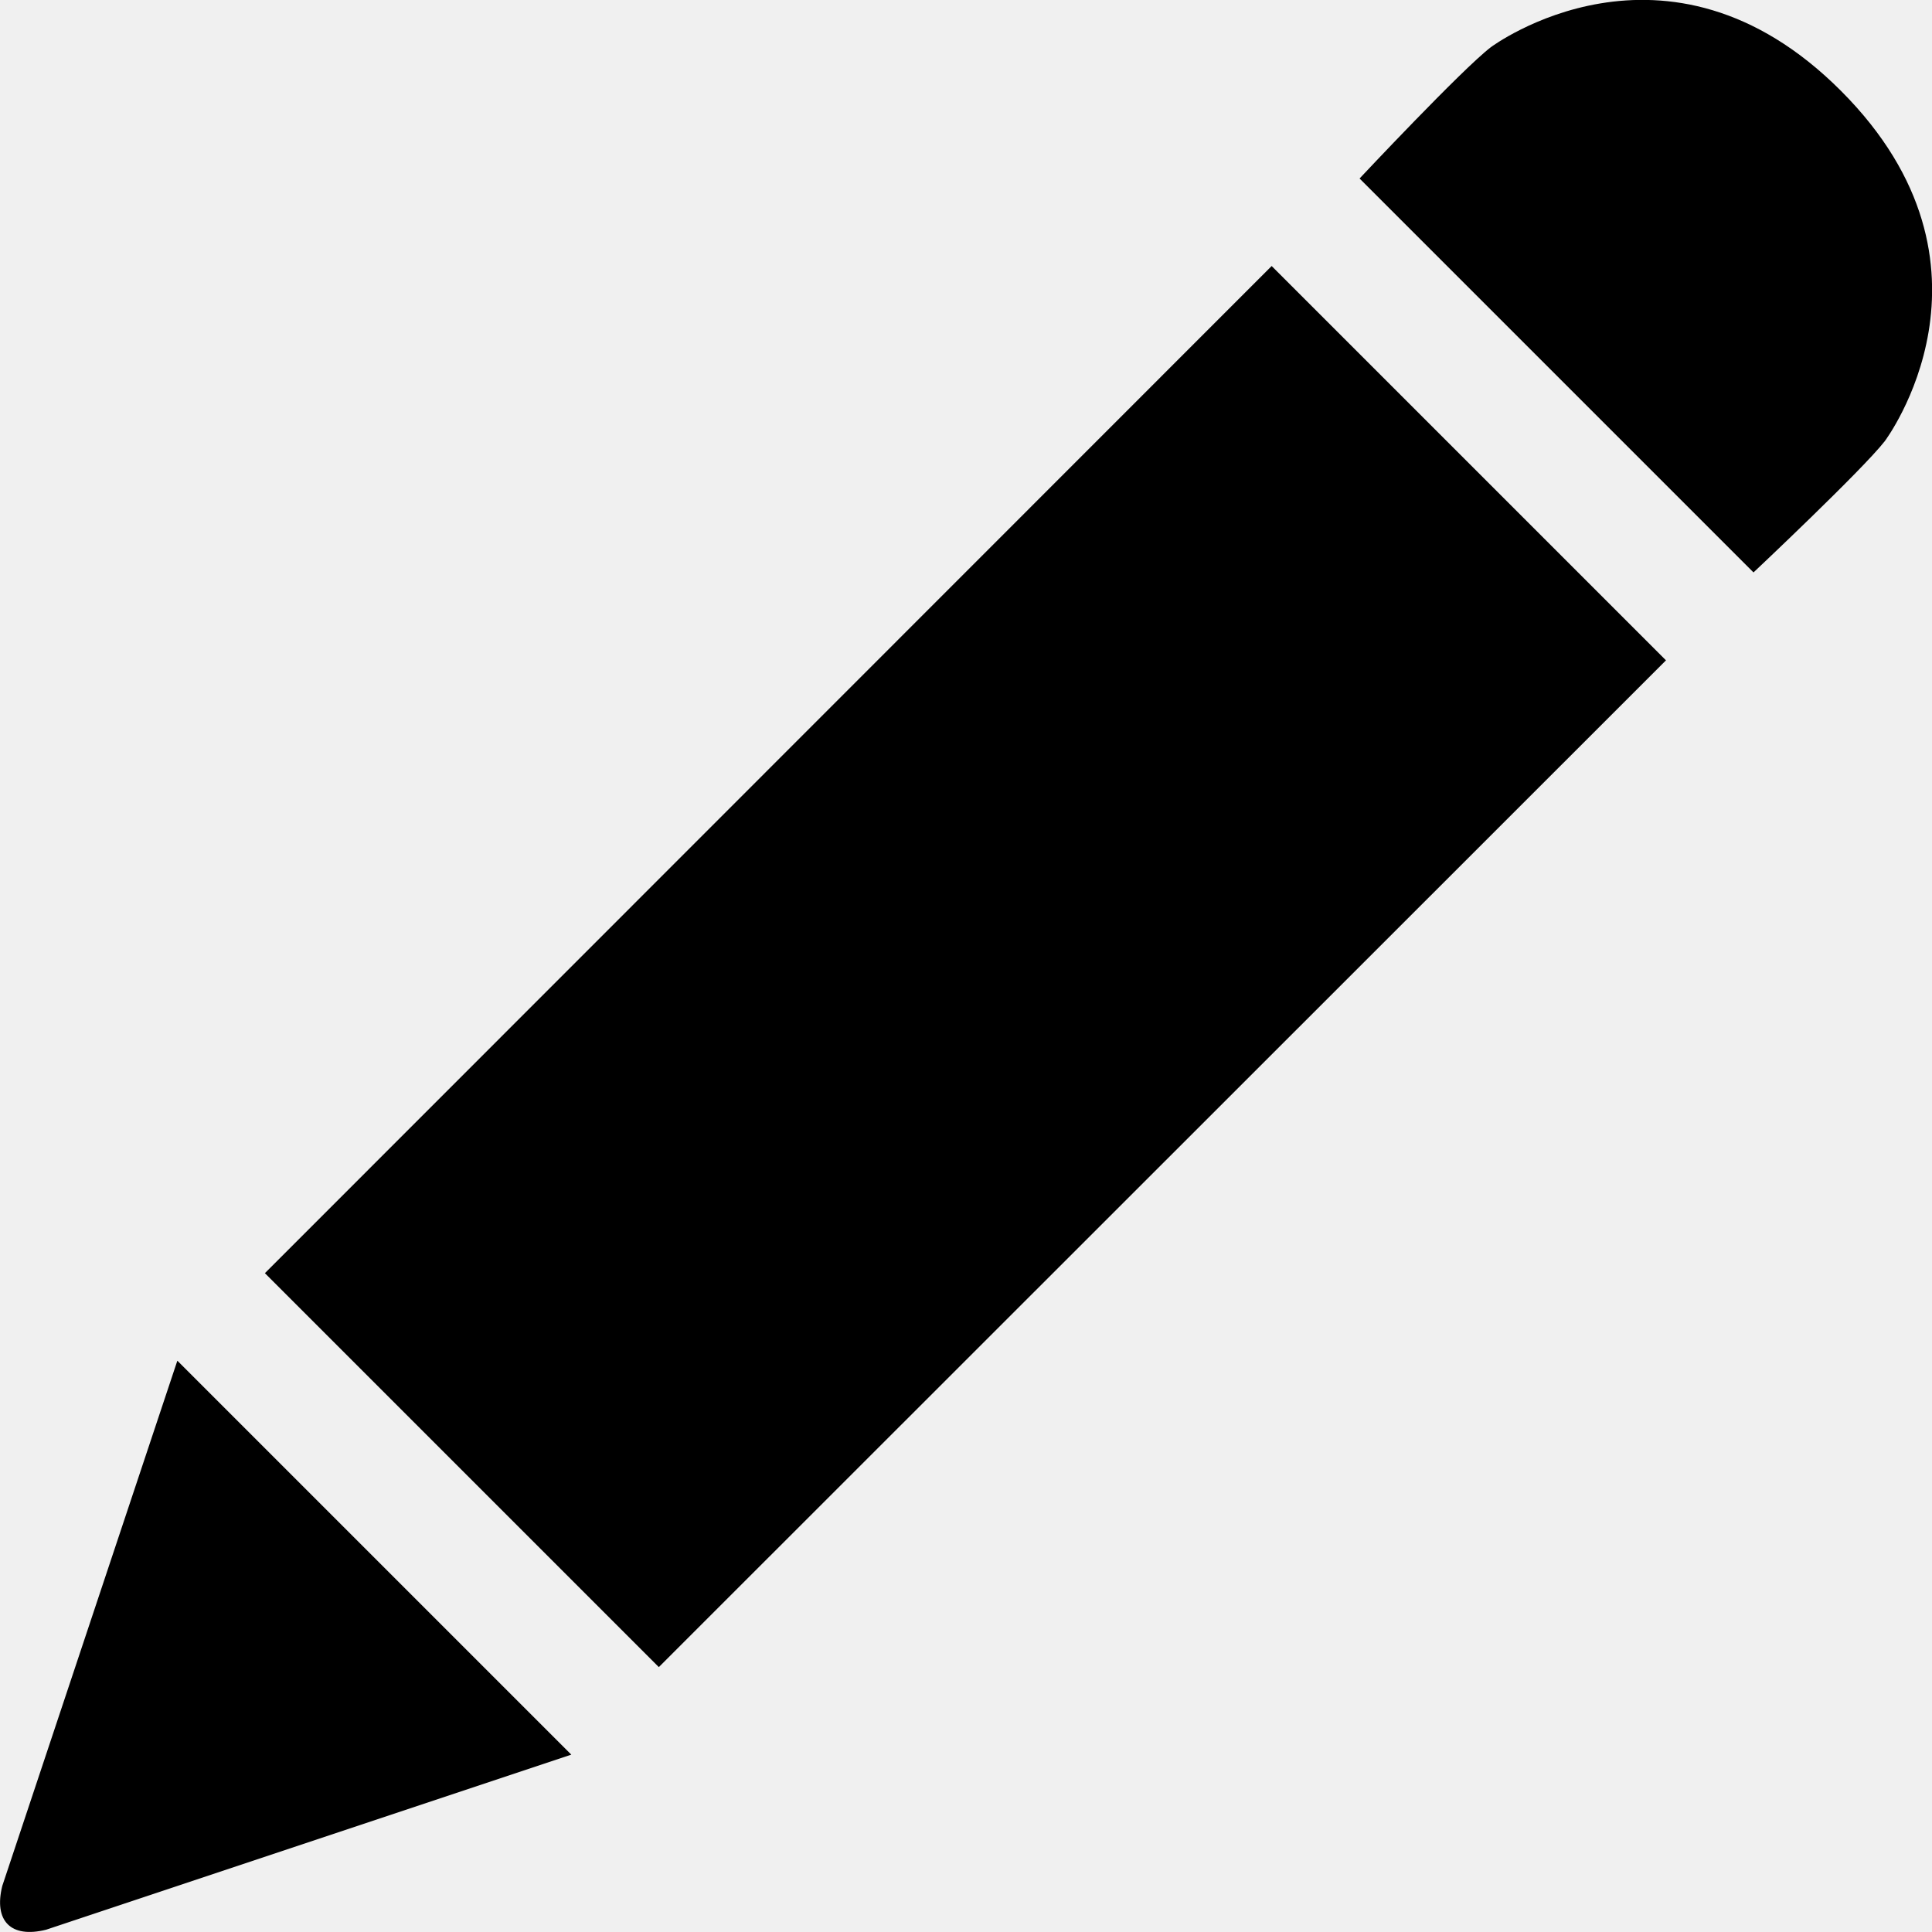
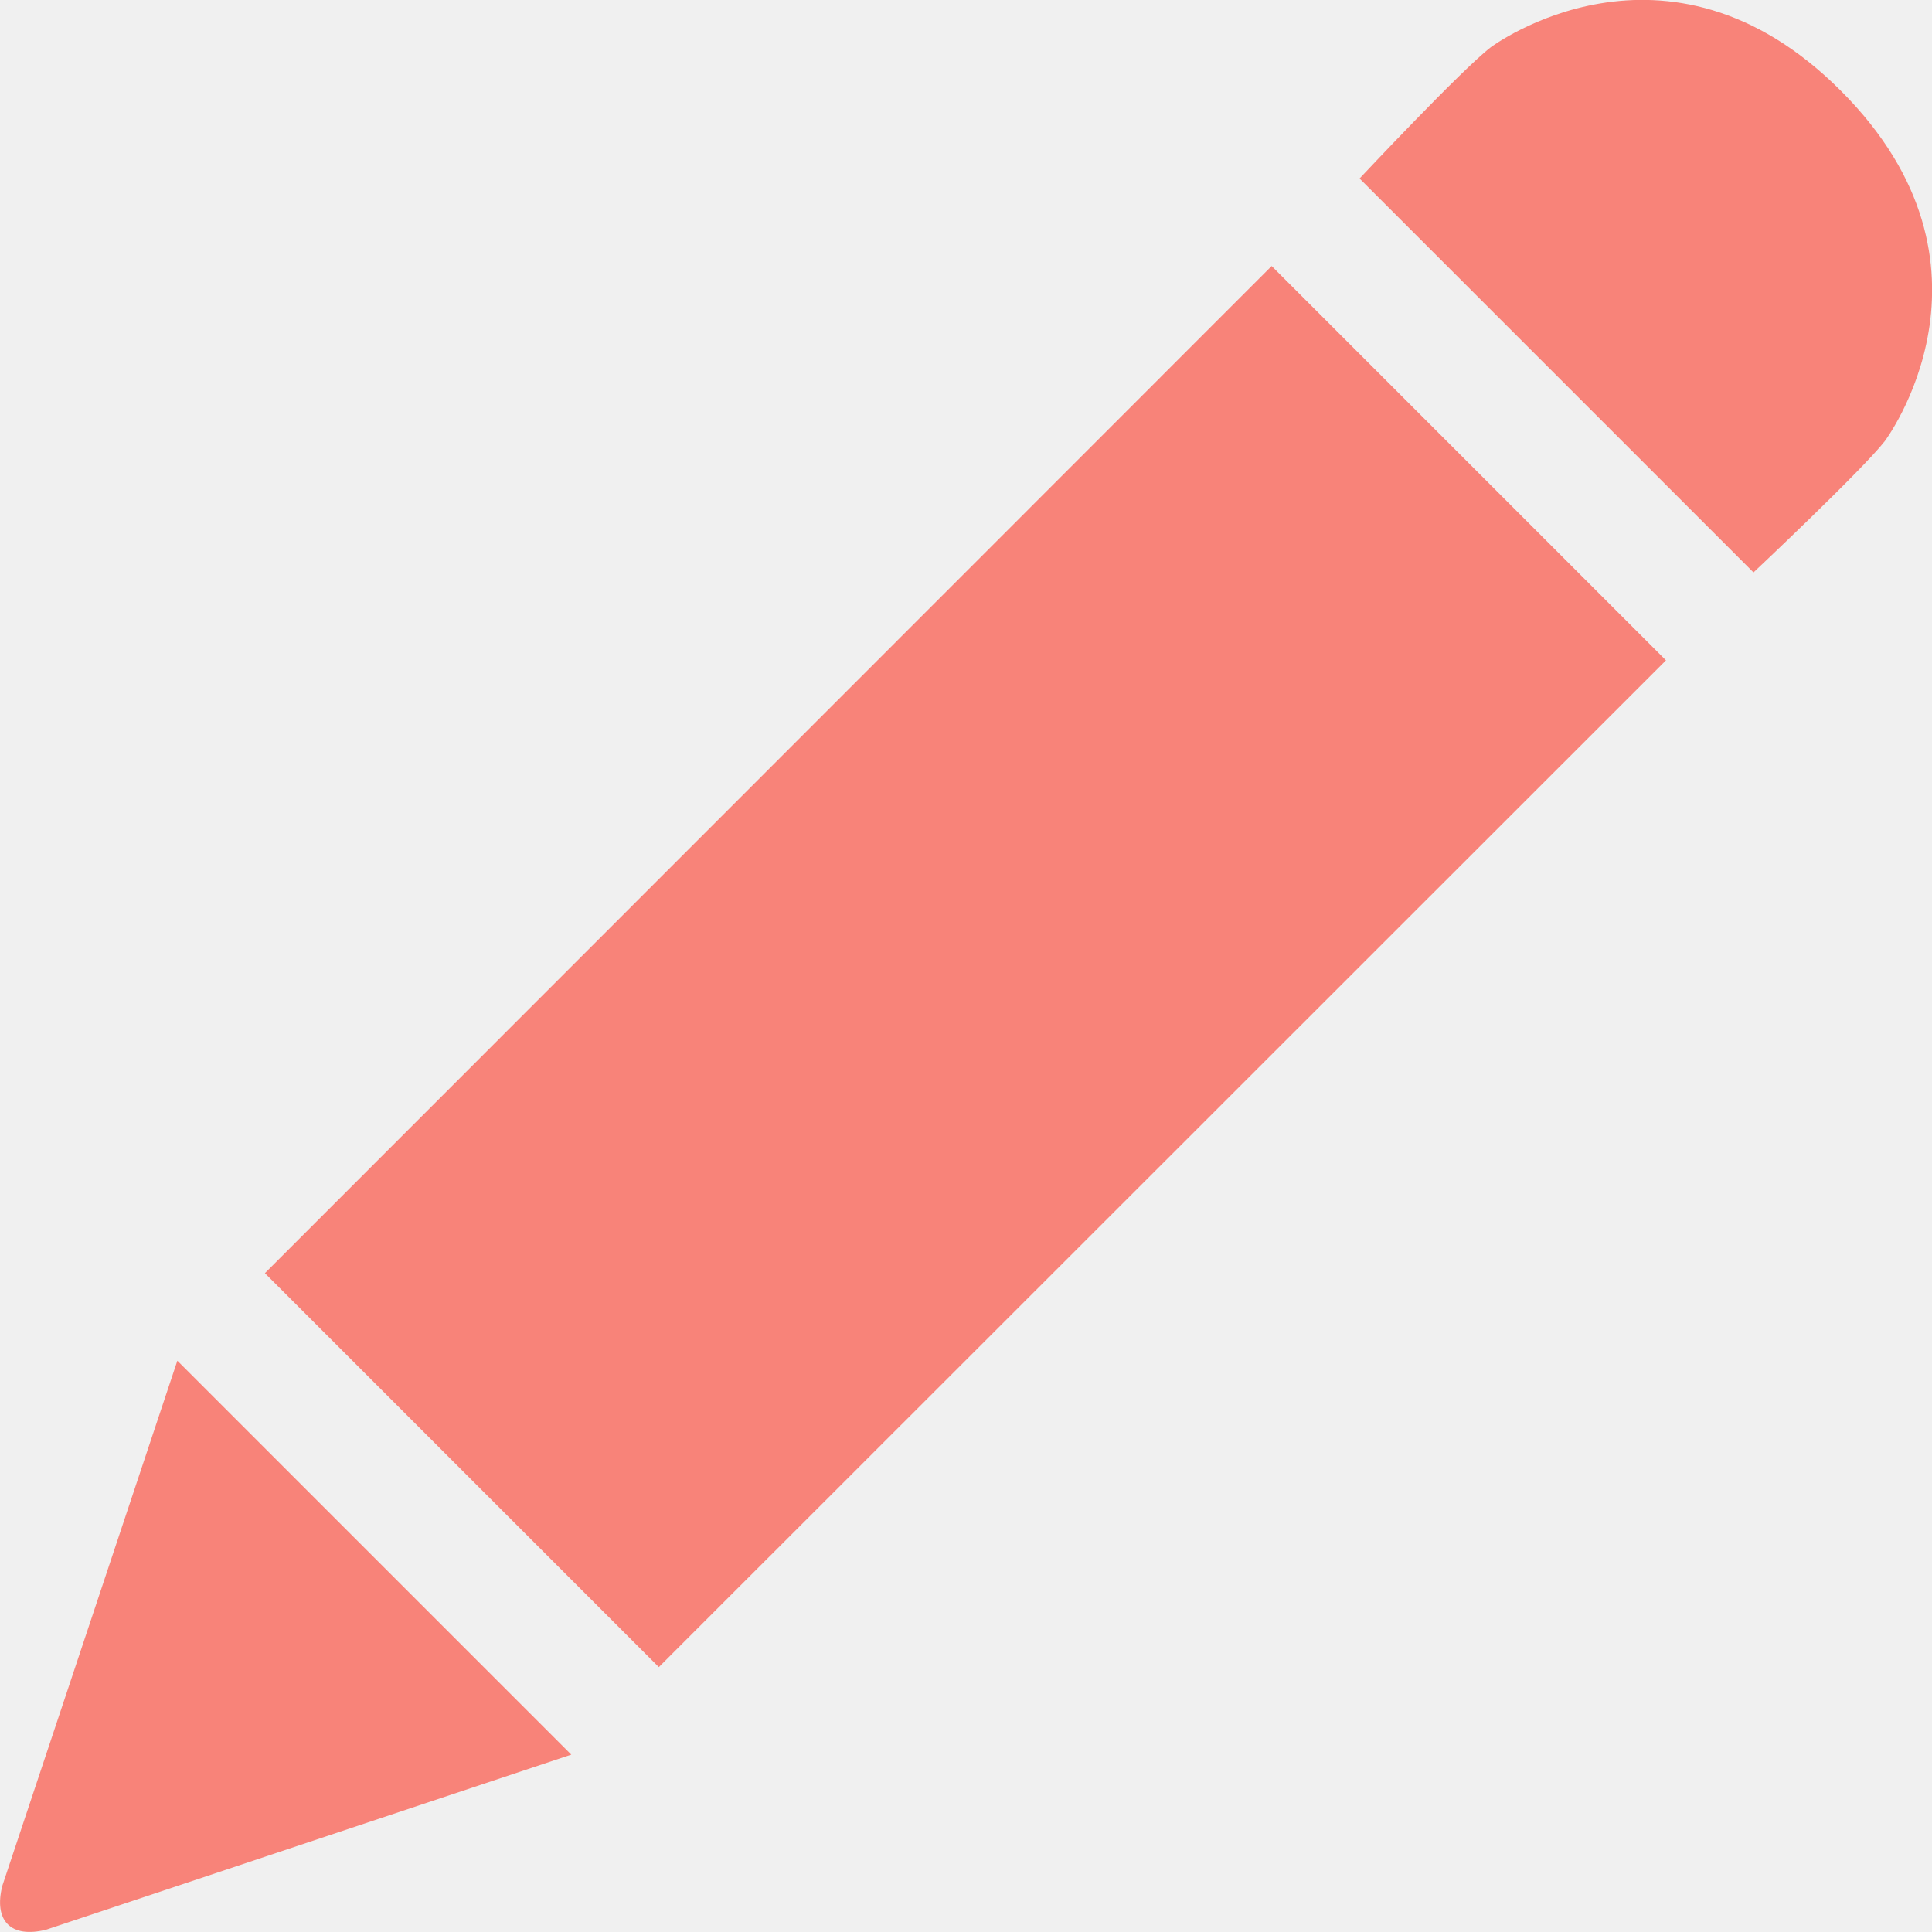
<svg xmlns="http://www.w3.org/2000/svg" width="98" height="98" viewBox="0 0 98 98" fill="none">
  <g clip-path="url(#clip0_94_2)">
-     <path d="M13.437 64.581L33.419 84.563L84.506 33.496L64.504 13.494L13.437 64.581ZM0.115 95.665C-0.325 97.445 0.555 98.325 2.335 97.885L28.979 89.004L8.996 69.021L0.115 95.665ZM93.387 4.613C84.525 -4.268 75.624 2.393 75.624 2.393C74.17 3.503 68.964 9.054 68.964 9.054L88.946 29.036C88.946 29.036 94.478 23.83 95.607 22.375C95.607 22.375 102.268 13.513 93.387 4.613V4.613Z" fill="black" />
+     <path d="M13.437 64.581L33.419 84.563L84.506 33.496L64.504 13.494L13.437 64.581ZM0.115 95.665C-0.325 97.445 0.555 98.325 2.335 97.885L28.979 89.004L8.996 69.021L0.115 95.665ZM93.387 4.613C84.525 -4.268 75.624 2.393 75.624 2.393C74.17 3.503 68.964 9.054 68.964 9.054L88.946 29.036C88.946 29.036 94.478 23.83 95.607 22.375C95.607 22.375 102.268 13.513 93.387 4.613V4.613Z" fill="#F88379" />
  </g>
  <defs>
    <clipPath id="clip0_94_2">
      <rect width="98" height="98" fill="white" />
    </clipPath>
  </defs>
</svg>
